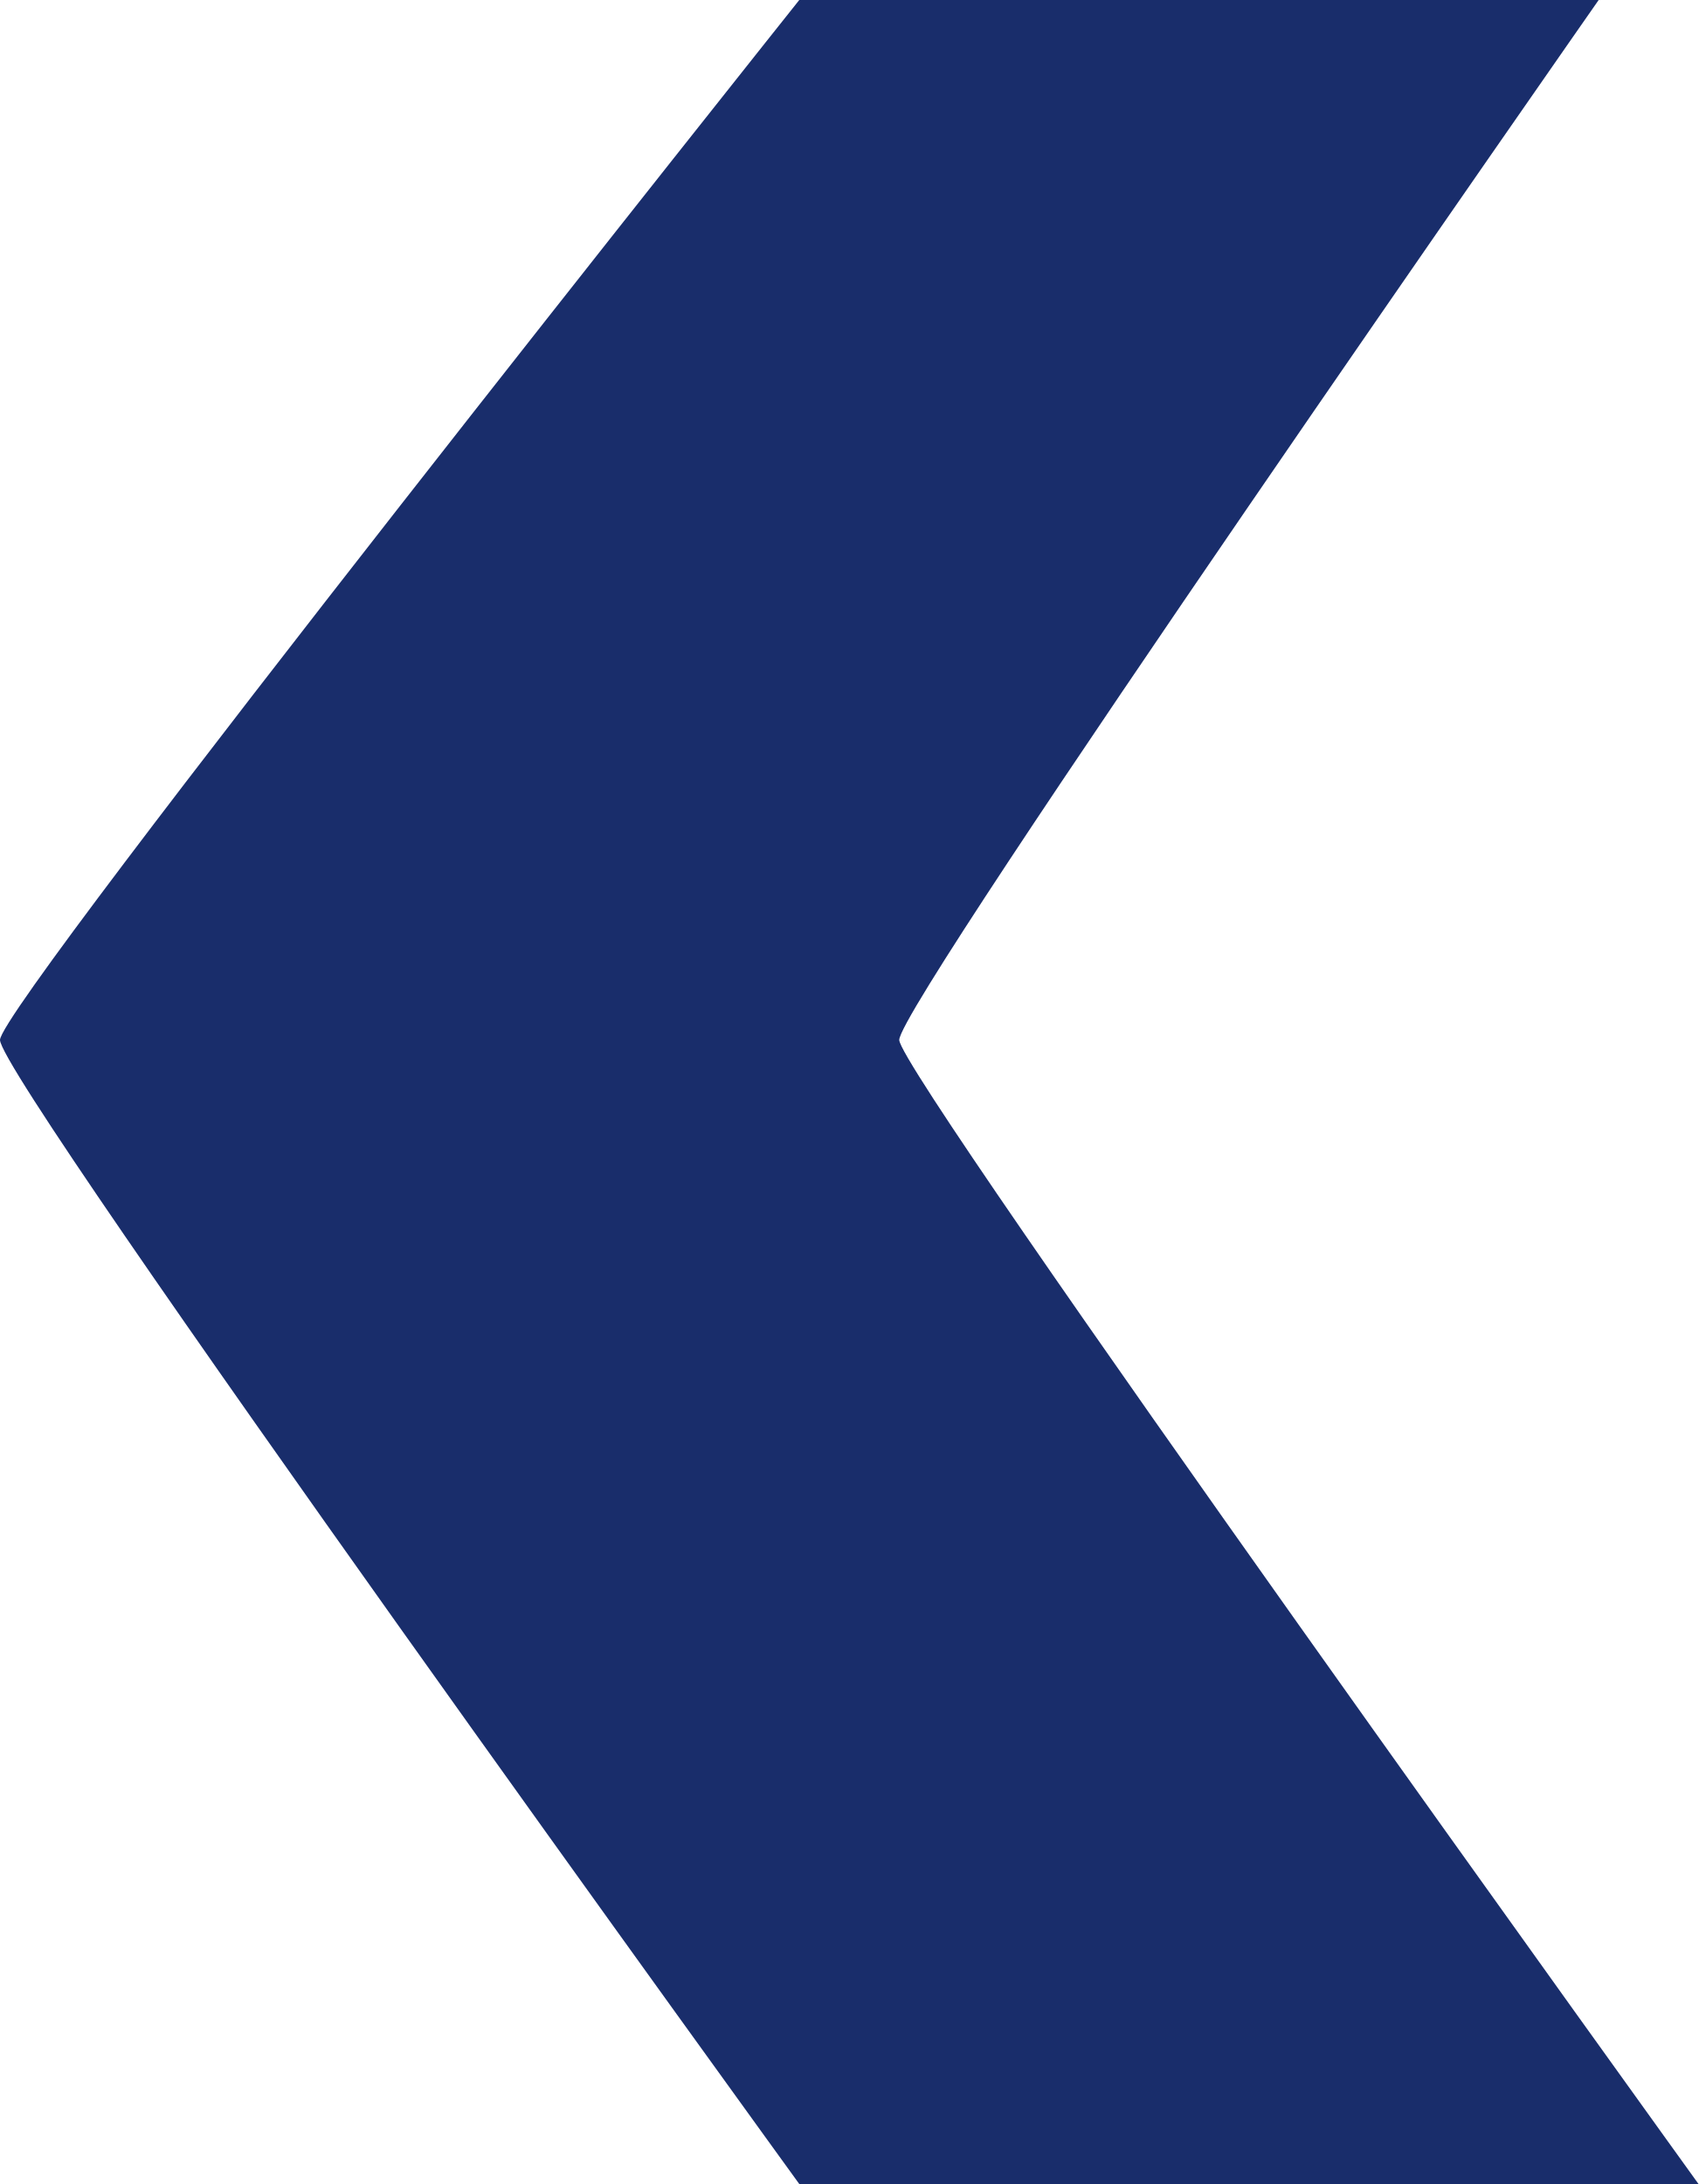
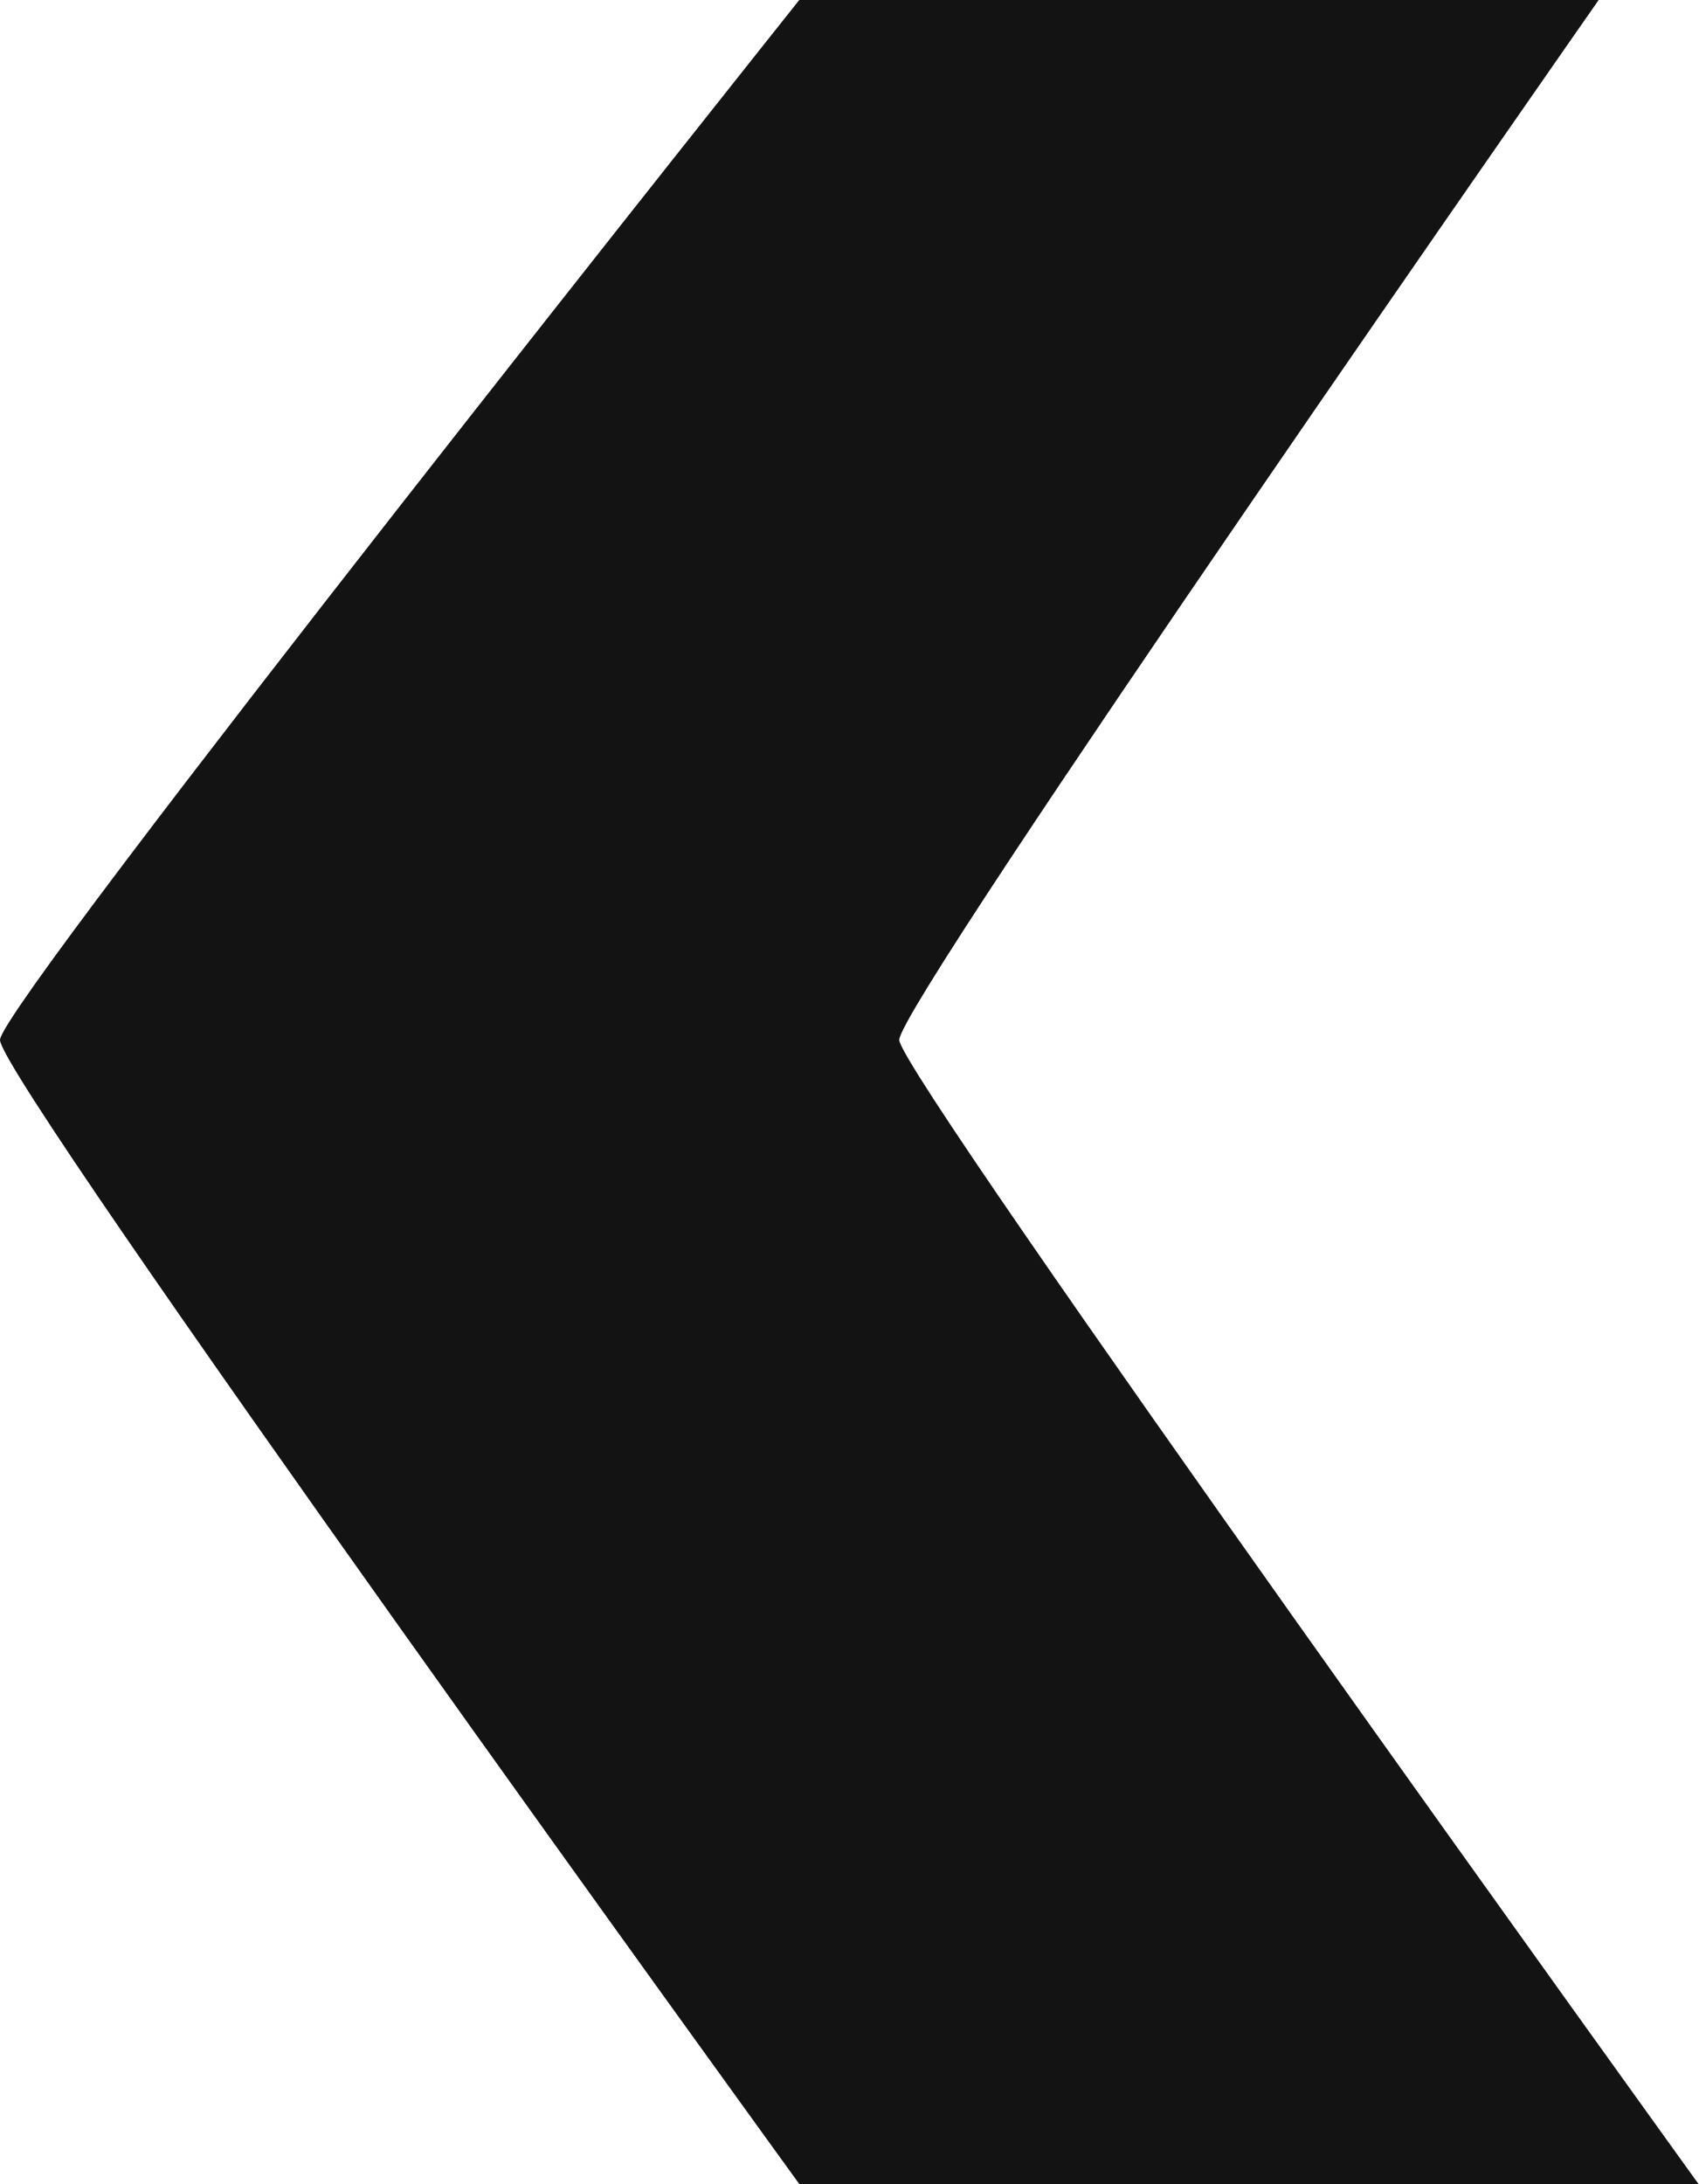
<svg xmlns="http://www.w3.org/2000/svg" preserveAspectRatio="xMidYMid" width="14" height="18" viewBox="0 0 14 18">
  <defs>
    <style>
      .cls-1 {
-         fill: #192d6b;
+         fill: #131313;
        fill-rule: evenodd;
      }
    </style>
  </defs>
  <path d="M13.177,-0.000 L6.588,-0.000 C6.588,-0.000 0.000,8.272 0.000,8.571 C0.000,8.908 6.588,18.000 6.588,18.000 L14.000,18.000 C14.000,18.000 7.412,8.858 7.412,8.571 C7.412,8.257 13.177,-0.000 13.177,-0.000 Z" class="cls-1" />
</svg>
